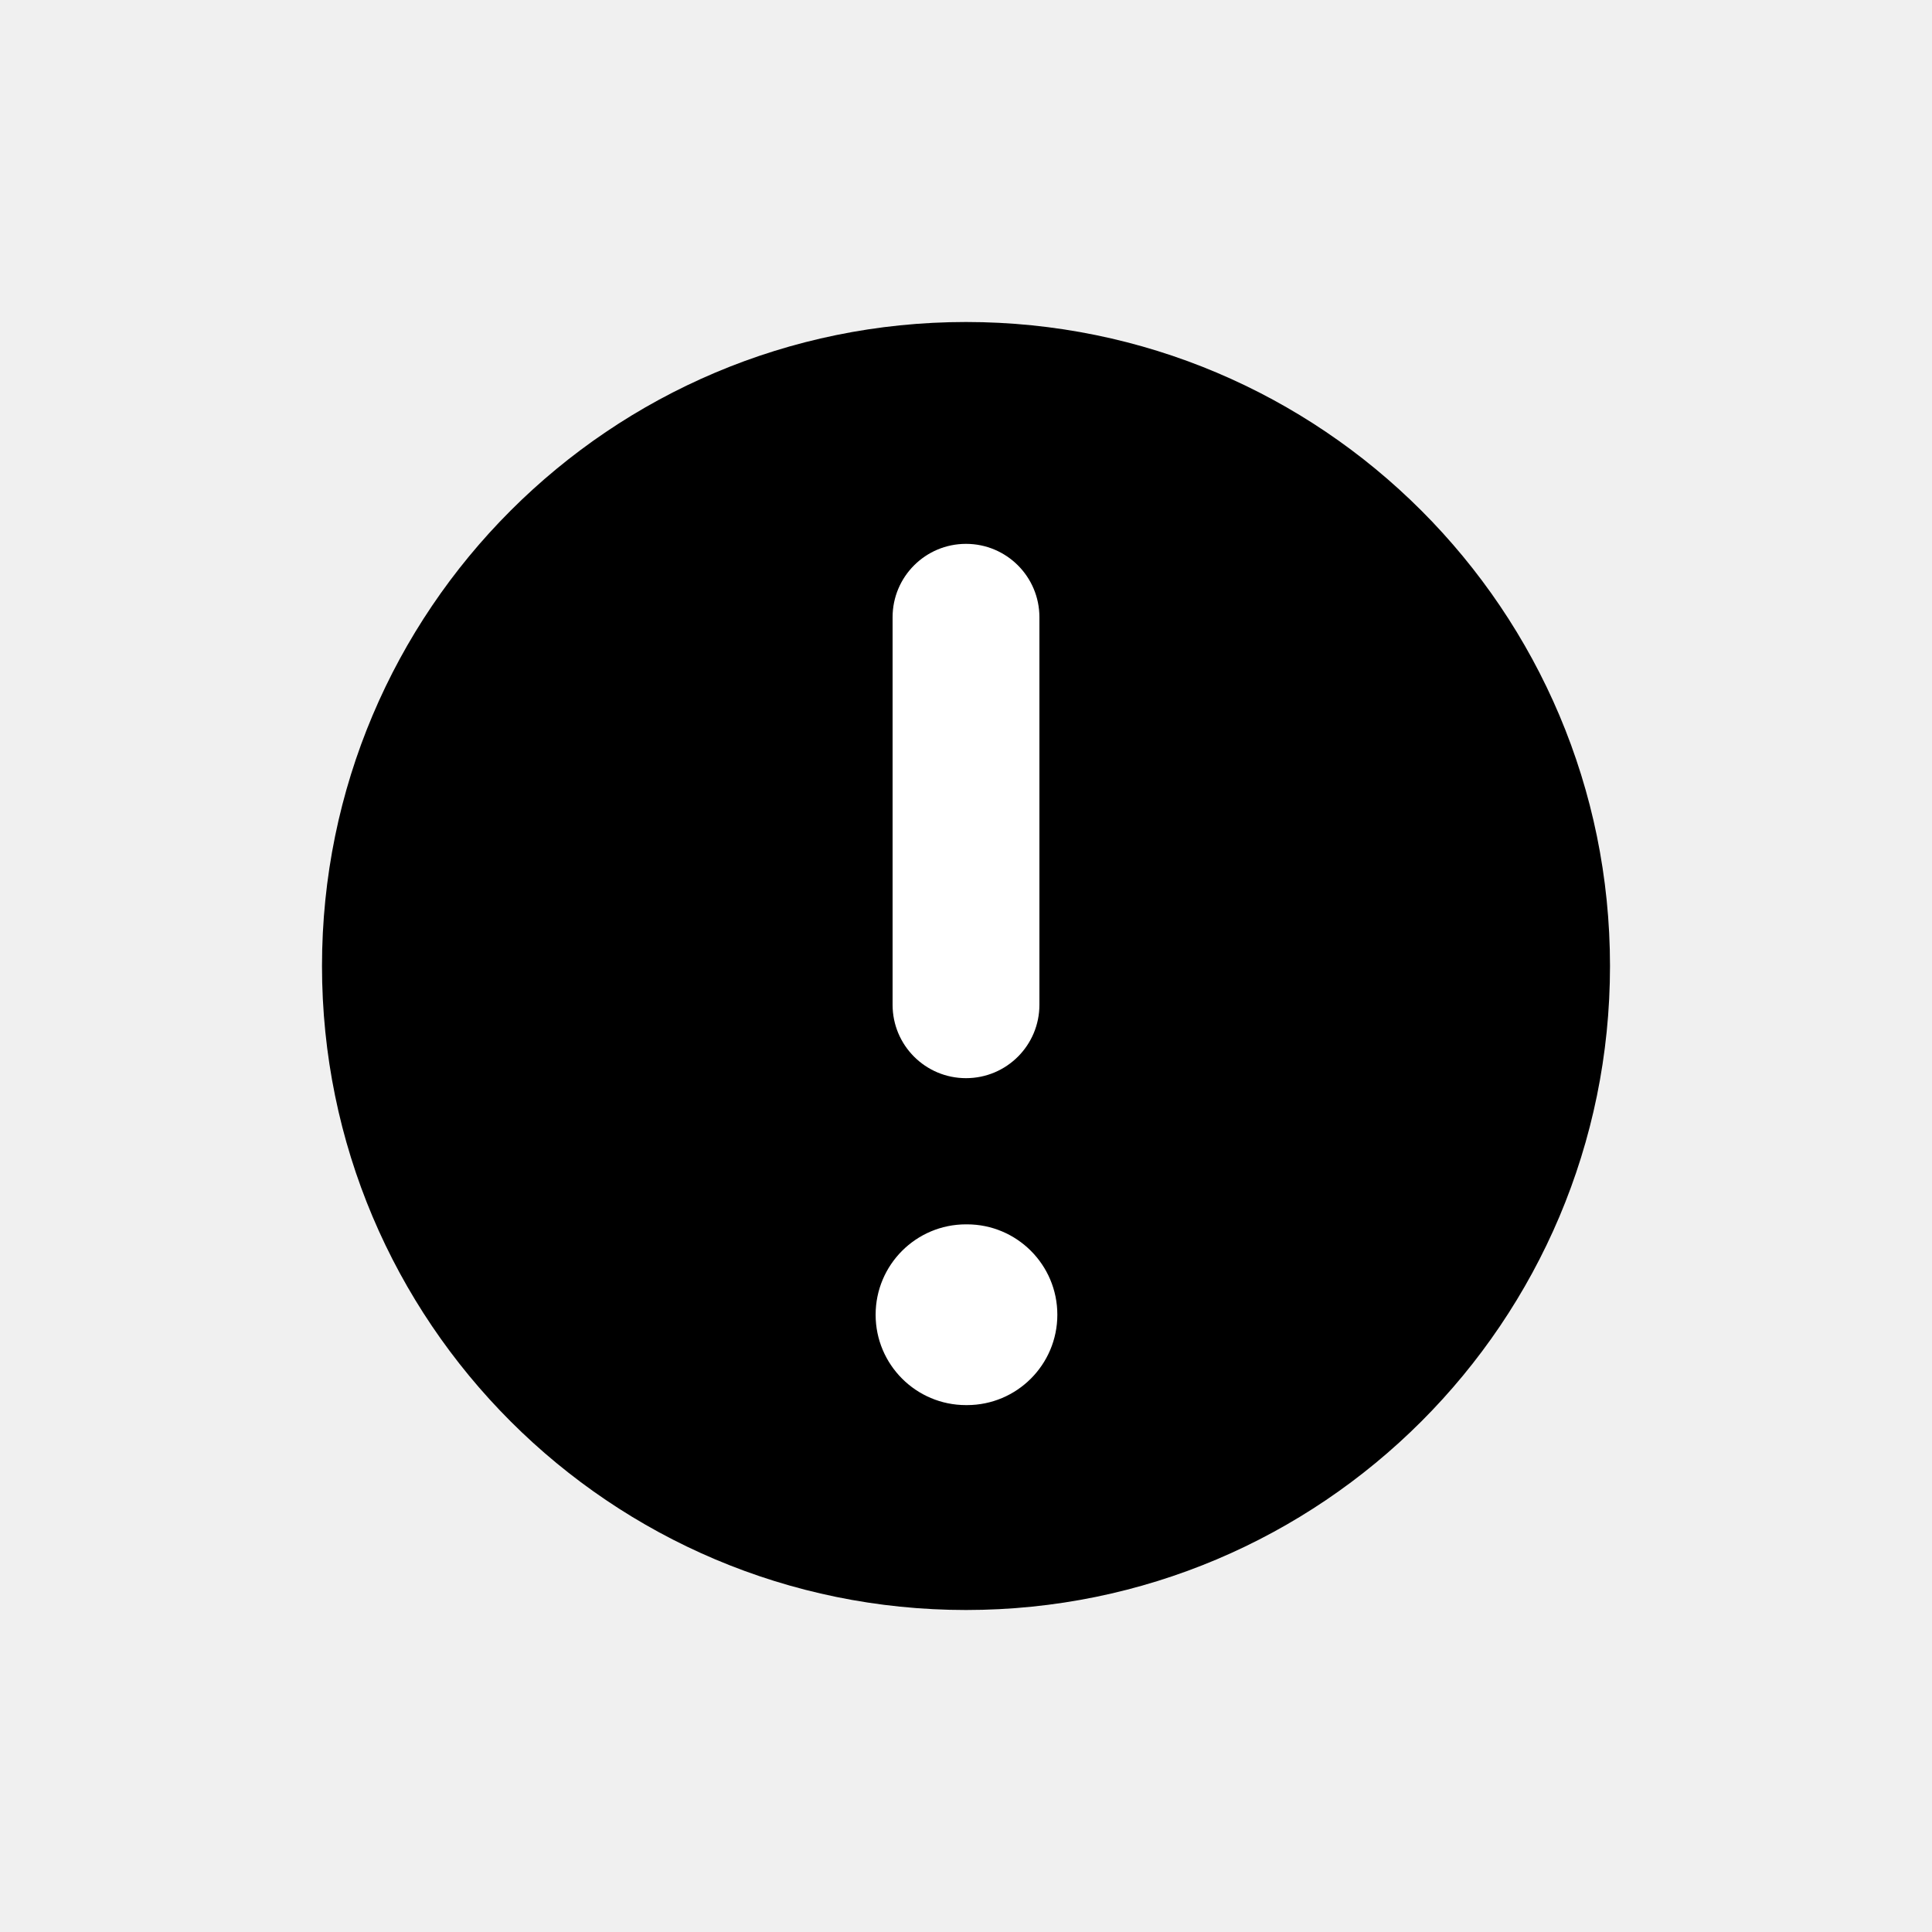
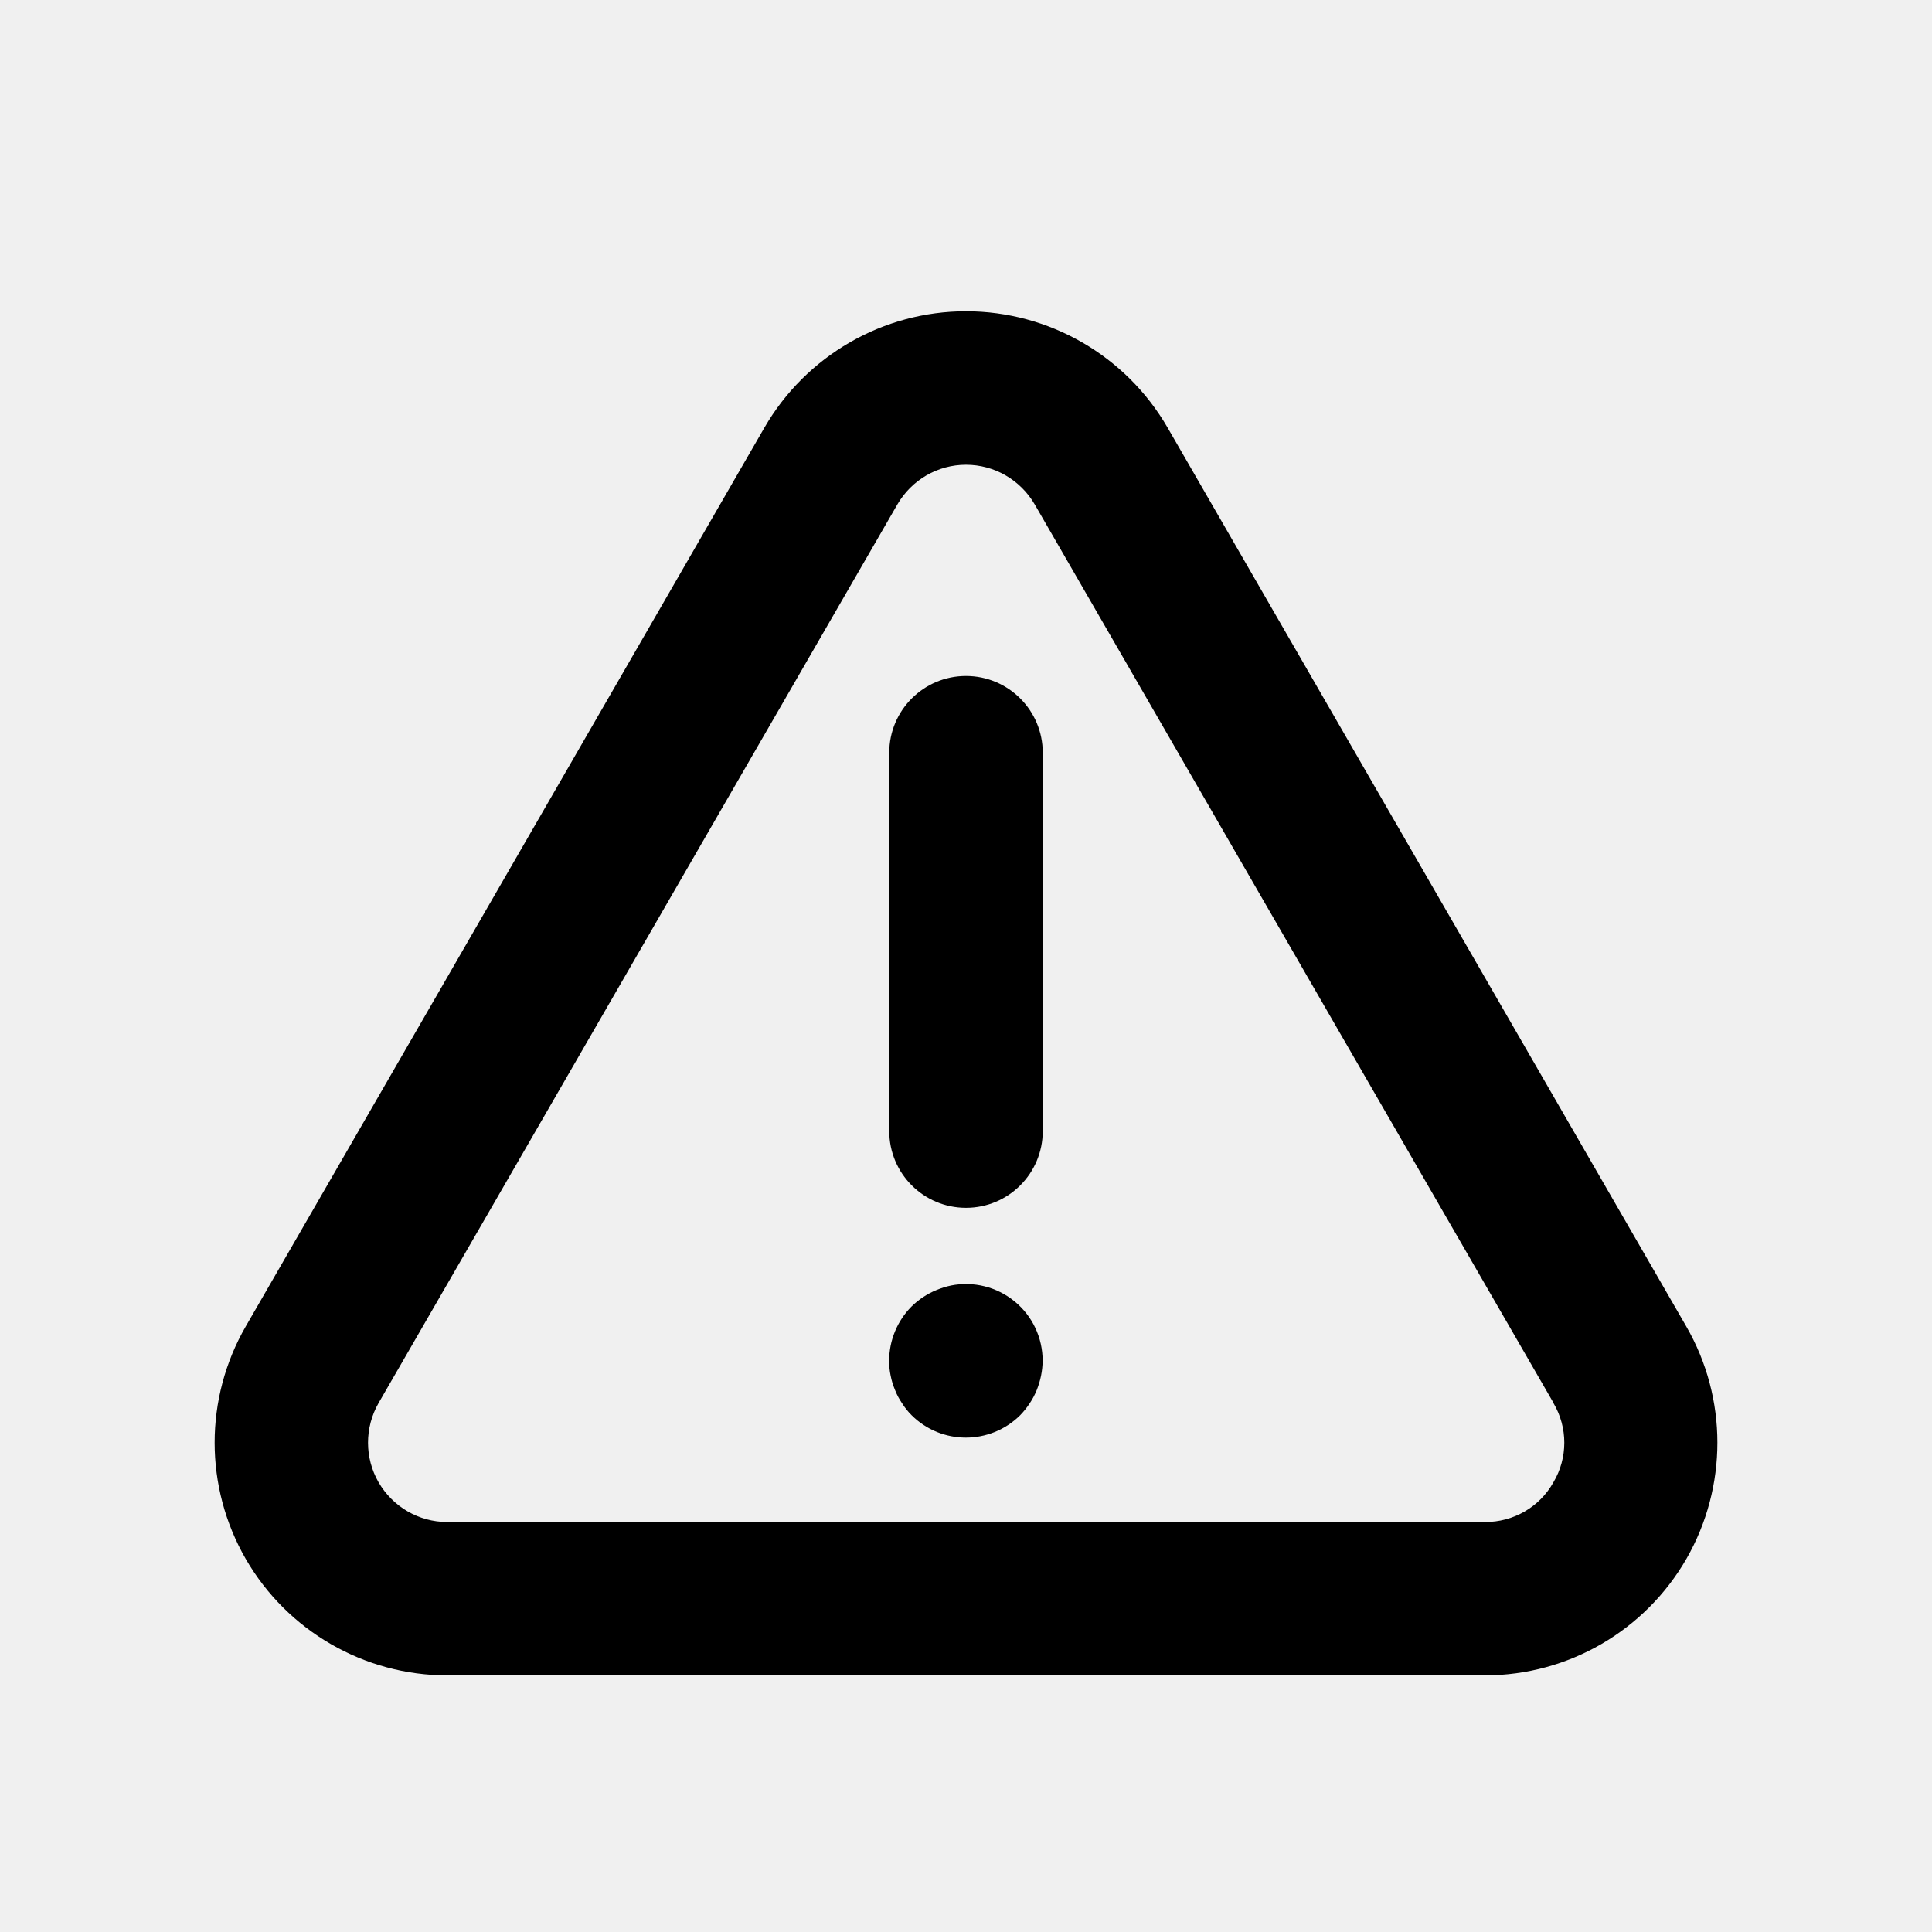
<svg xmlns="http://www.w3.org/2000/svg" width="18" height="18" viewBox="0 0 18 18">
-   <path fill-rule="evenodd" clip-rule="evenodd" d="M9 14C11.761 14 14 11.761 14 9C14 6.239 11.761 4 9 4C6.239 4 4 6.239 4 9C4 11.761 6.239 14 9 14Z" fill="white" />
-   <path fill-rule="evenodd" clip-rule="evenodd" d="M15 9C15 12.314 12.314 15 9 15C5.686 15 3 12.314 3 9C3 5.686 5.686 3 9 3C12.314 3 15 5.686 15 9ZM9.684 5.751C9.684 5.373 9.378 5.067 9 5.067C8.622 5.067 8.316 5.373 8.316 5.751V9.361C8.316 9.739 8.622 10.045 9 10.045C9.378 10.045 9.684 9.739 9.684 9.361V5.751ZM9 11.407C8.535 11.407 8.158 11.784 8.158 12.249C8.158 12.714 8.535 13.091 9 13.091H9.009C9.474 13.091 9.851 12.714 9.851 12.249C9.851 11.784 9.474 11.407 9.009 11.407H9Z" />
+   <path d="M9 2.9C9.774 2.9 10.49 3.314 10.878 3.984L15.71 12.357C16.097 13.027 16.097 13.852 15.712 14.523C15.326 15.193 14.613 15.607 13.84 15.609H4.168C3.394 15.609 2.678 15.196 2.29 14.525C1.903 13.854 1.903 13.028 2.29 12.357L7.122 3.984C7.51 3.314 8.226 2.9 9 2.9ZM9 4.33C8.736 4.33 8.494 4.471 8.361 4.699L3.527 13.072C3.396 13.301 3.396 13.582 3.527 13.81C3.659 14.038 3.902 14.18 4.165 14.18H13.835C14.099 14.182 14.344 14.041 14.473 13.81C14.608 13.583 14.608 13.3 14.473 13.072L14.475 13.073L9.64 4.699C9.507 4.471 9.264 4.33 9 4.33ZM8.859 11.977C9.07 11.935 9.287 11.989 9.453 12.125C9.619 12.261 9.714 12.463 9.714 12.678C9.713 12.771 9.694 12.864 9.659 12.951C9.641 12.995 9.619 13.037 9.593 13.075C9.567 13.115 9.537 13.152 9.505 13.185C9.225 13.463 8.773 13.464 8.493 13.185C8.46 13.152 8.43 13.115 8.405 13.075C8.379 13.037 8.356 12.995 8.339 12.951C8.321 12.908 8.307 12.864 8.298 12.817C8.288 12.772 8.284 12.724 8.284 12.678C8.284 12.488 8.36 12.306 8.493 12.172C8.526 12.139 8.563 12.11 8.602 12.084C8.641 12.058 8.683 12.036 8.725 12.019C8.769 12.001 8.815 11.986 8.86 11.977H8.859ZM9 6.298C9.395 6.298 9.715 6.618 9.715 7.013V10.538C9.715 10.933 9.395 11.253 9 11.253C8.605 11.253 8.285 10.933 8.285 10.538V7.013C8.285 6.618 8.605 6.298 9 6.298Z" />
</svg>
